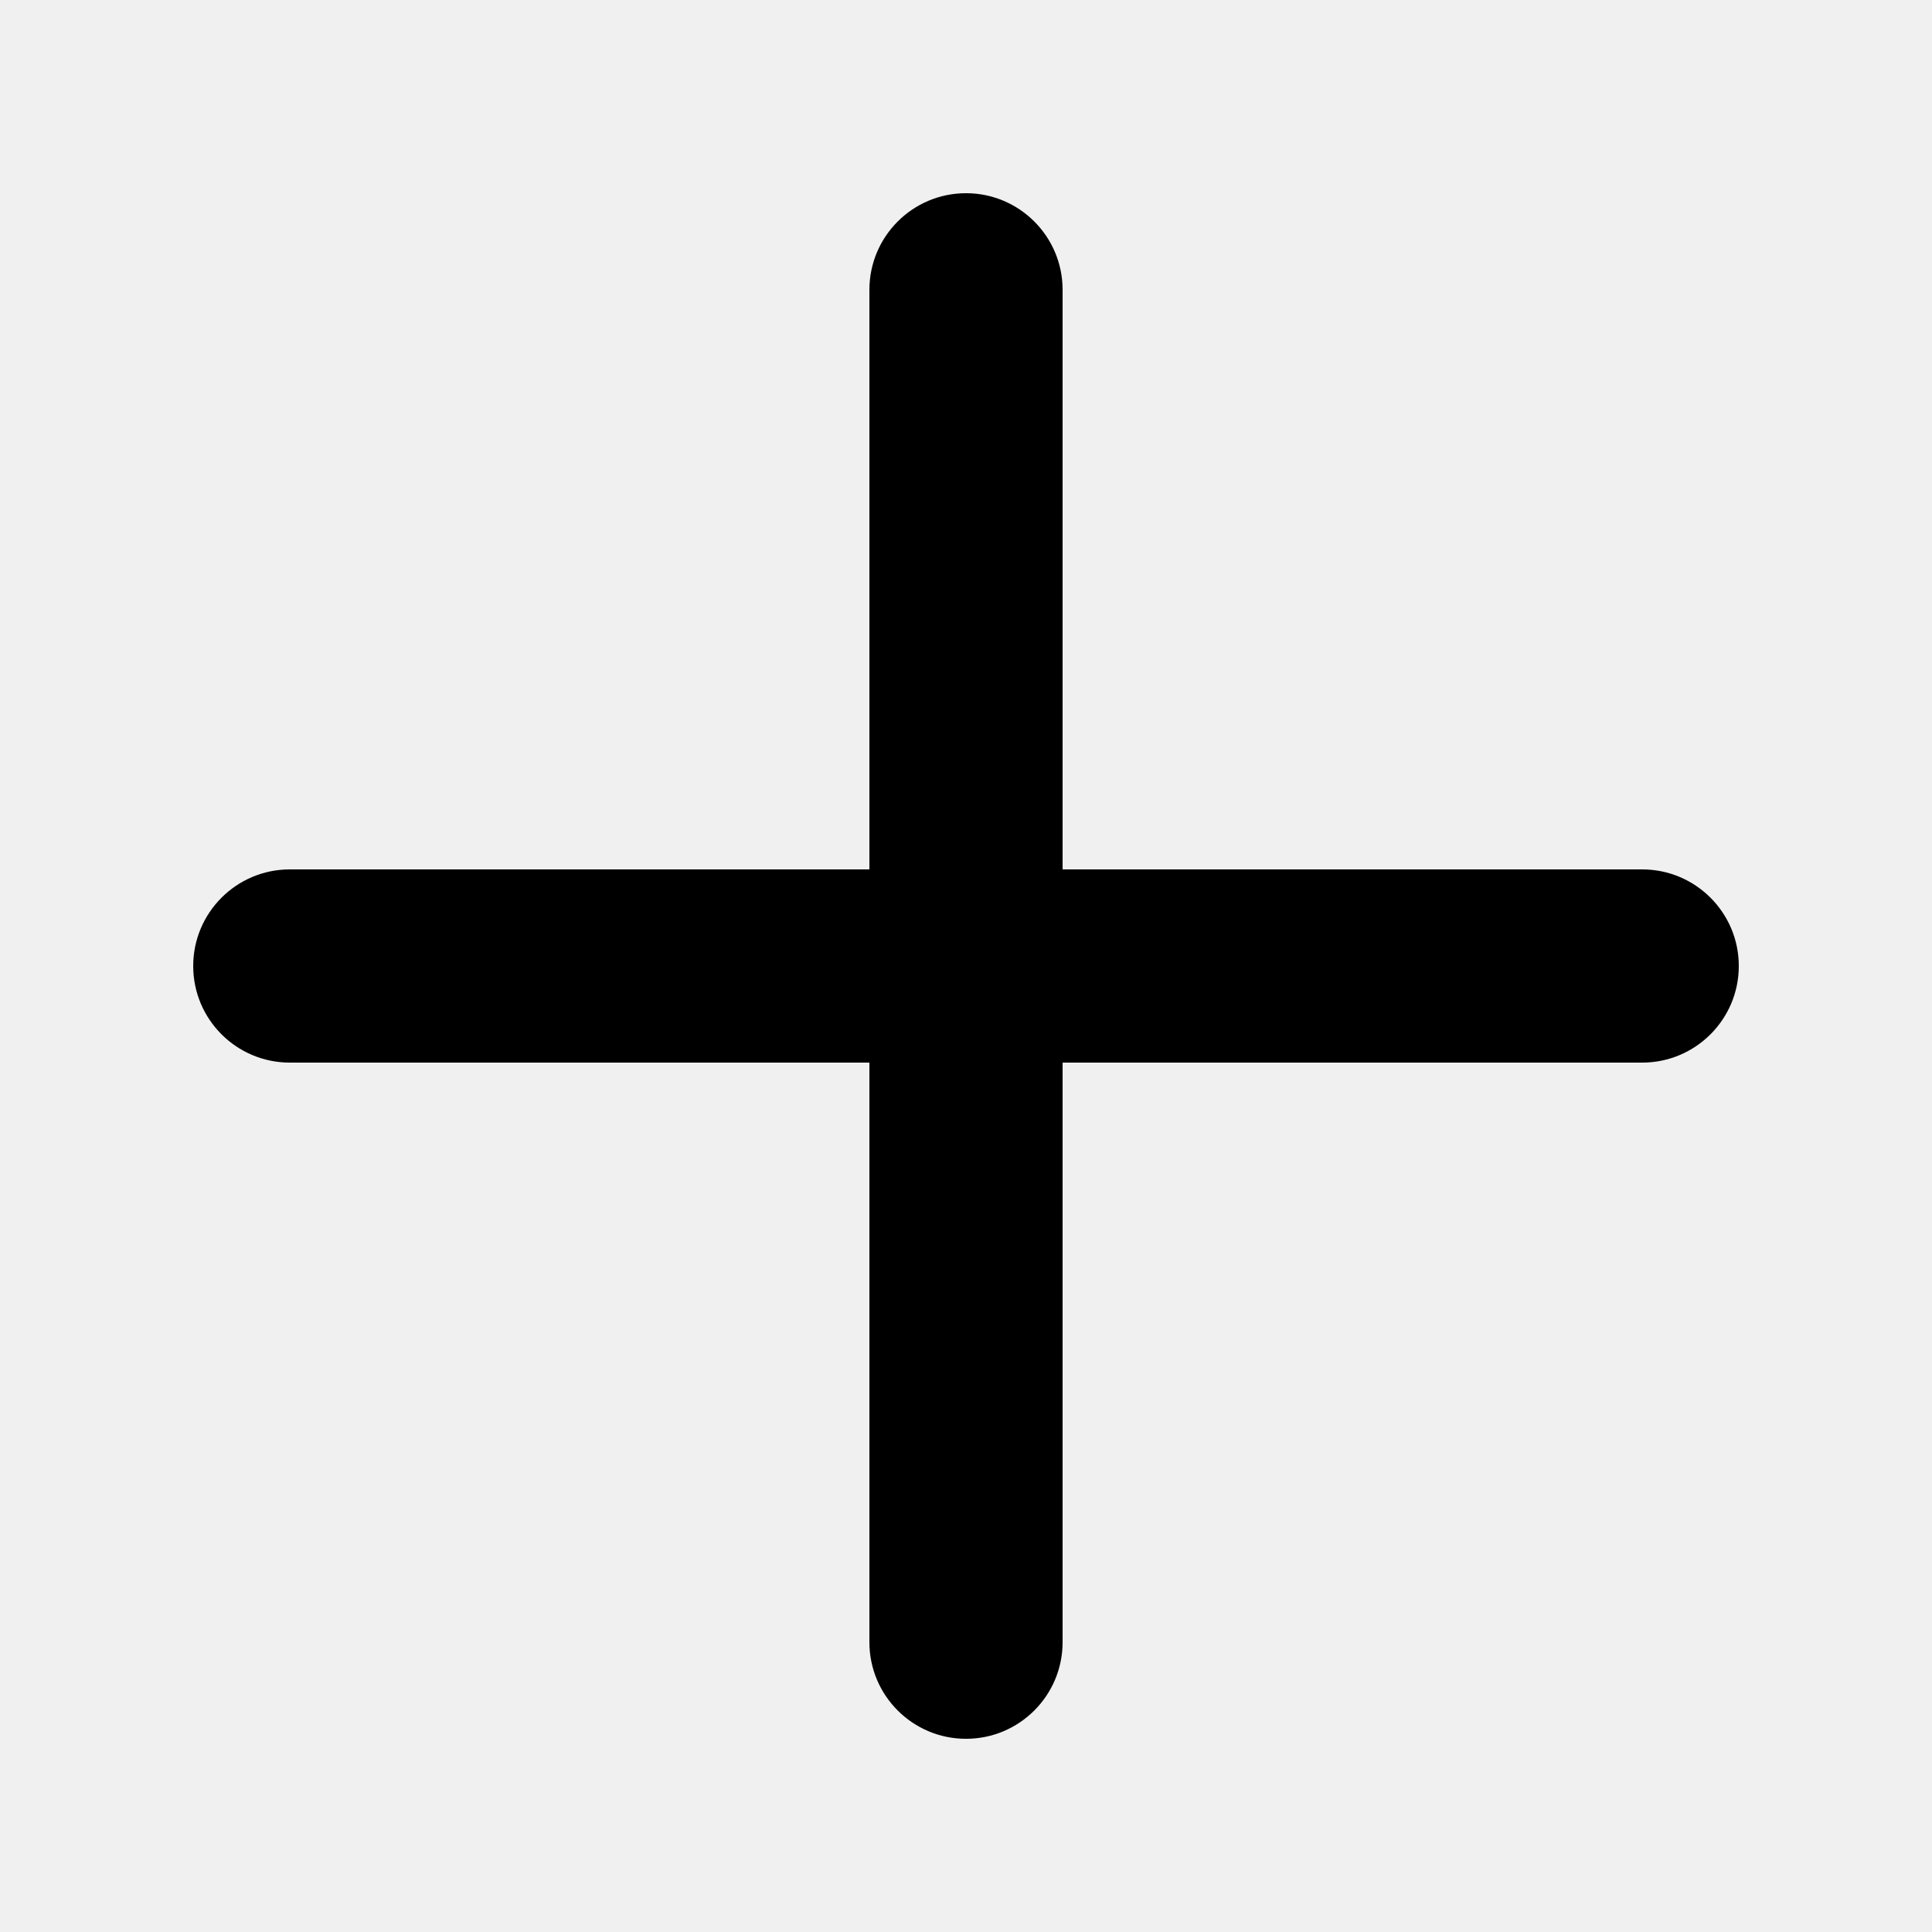
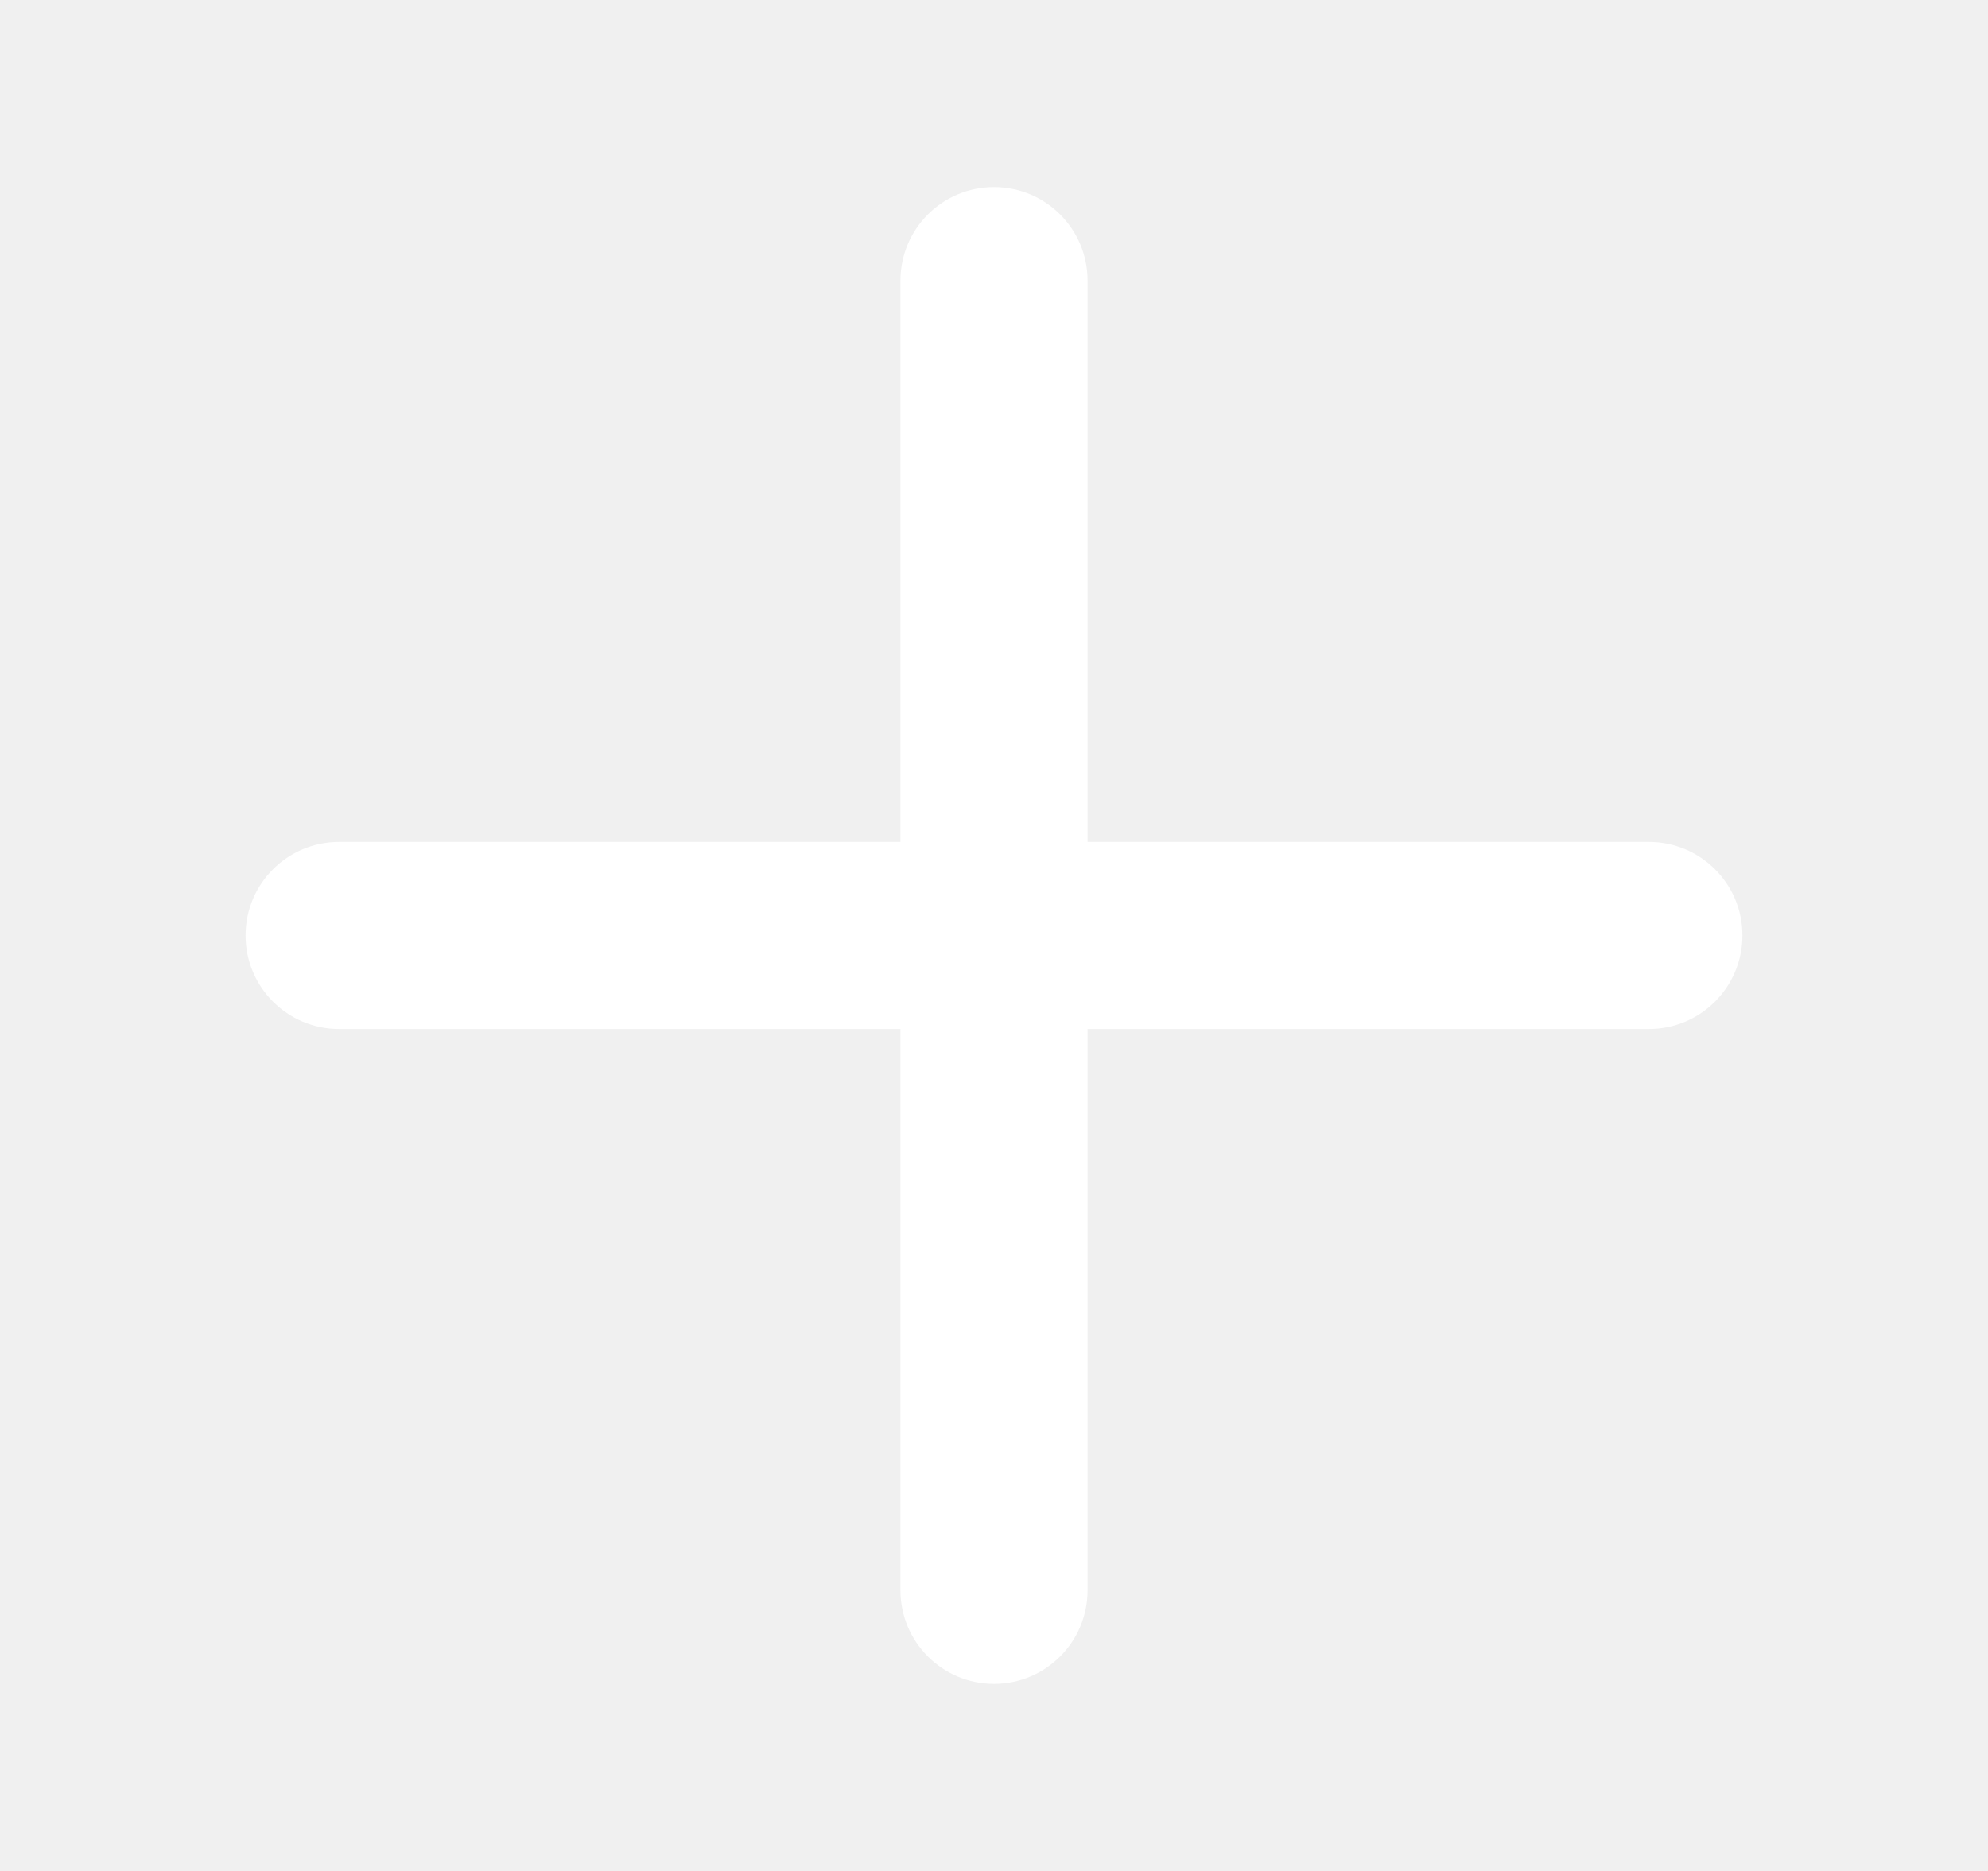
- <svg xmlns="http://www.w3.org/2000/svg" width="20" height="20" viewBox="0 0 20 20" fill="black">
-   <path fill-rule="evenodd" clip-rule="evenodd" d="M10 2C9.448 2 9 2.448 9 3V9H3C2.448 9 2 9.448 2 10C2 10.552 2.448 11 3 11H9V17C9 17.552 9.448 18 10 18C10.552 18 11 17.552 11 17V11H17C17.552 11 18 10.552 18 10C18 9.448 17.552 9 17 9H11V3C11 2.448 10.552 2 10 2Z" fill="current" />
+ <svg xmlns="http://www.w3.org/2000/svg" width="17" height="16" viewBox="0 0 17 16" fill="none">
+   <path fill-rule="evenodd" clip-rule="evenodd" d="M8.5 1.6C8.058 1.6 7.7 1.958 7.7 2.4V7.2H2.9C2.458 7.2 2.1 7.558 2.1 8C2.1 8.441 2.458 8.8 2.9 8.8H7.7V13.6C7.7 14.041 8.058 14.4 8.5 14.4C8.942 14.4 9.3 14.041 9.3 13.6V8.8H14.1C14.542 8.8 14.9 8.441 14.9 8C14.9 7.558 14.542 7.2 14.1 7.2H9.3V2.4C9.3 1.958 8.942 1.6 8.5 1.6Z" fill="white" />
</svg>
